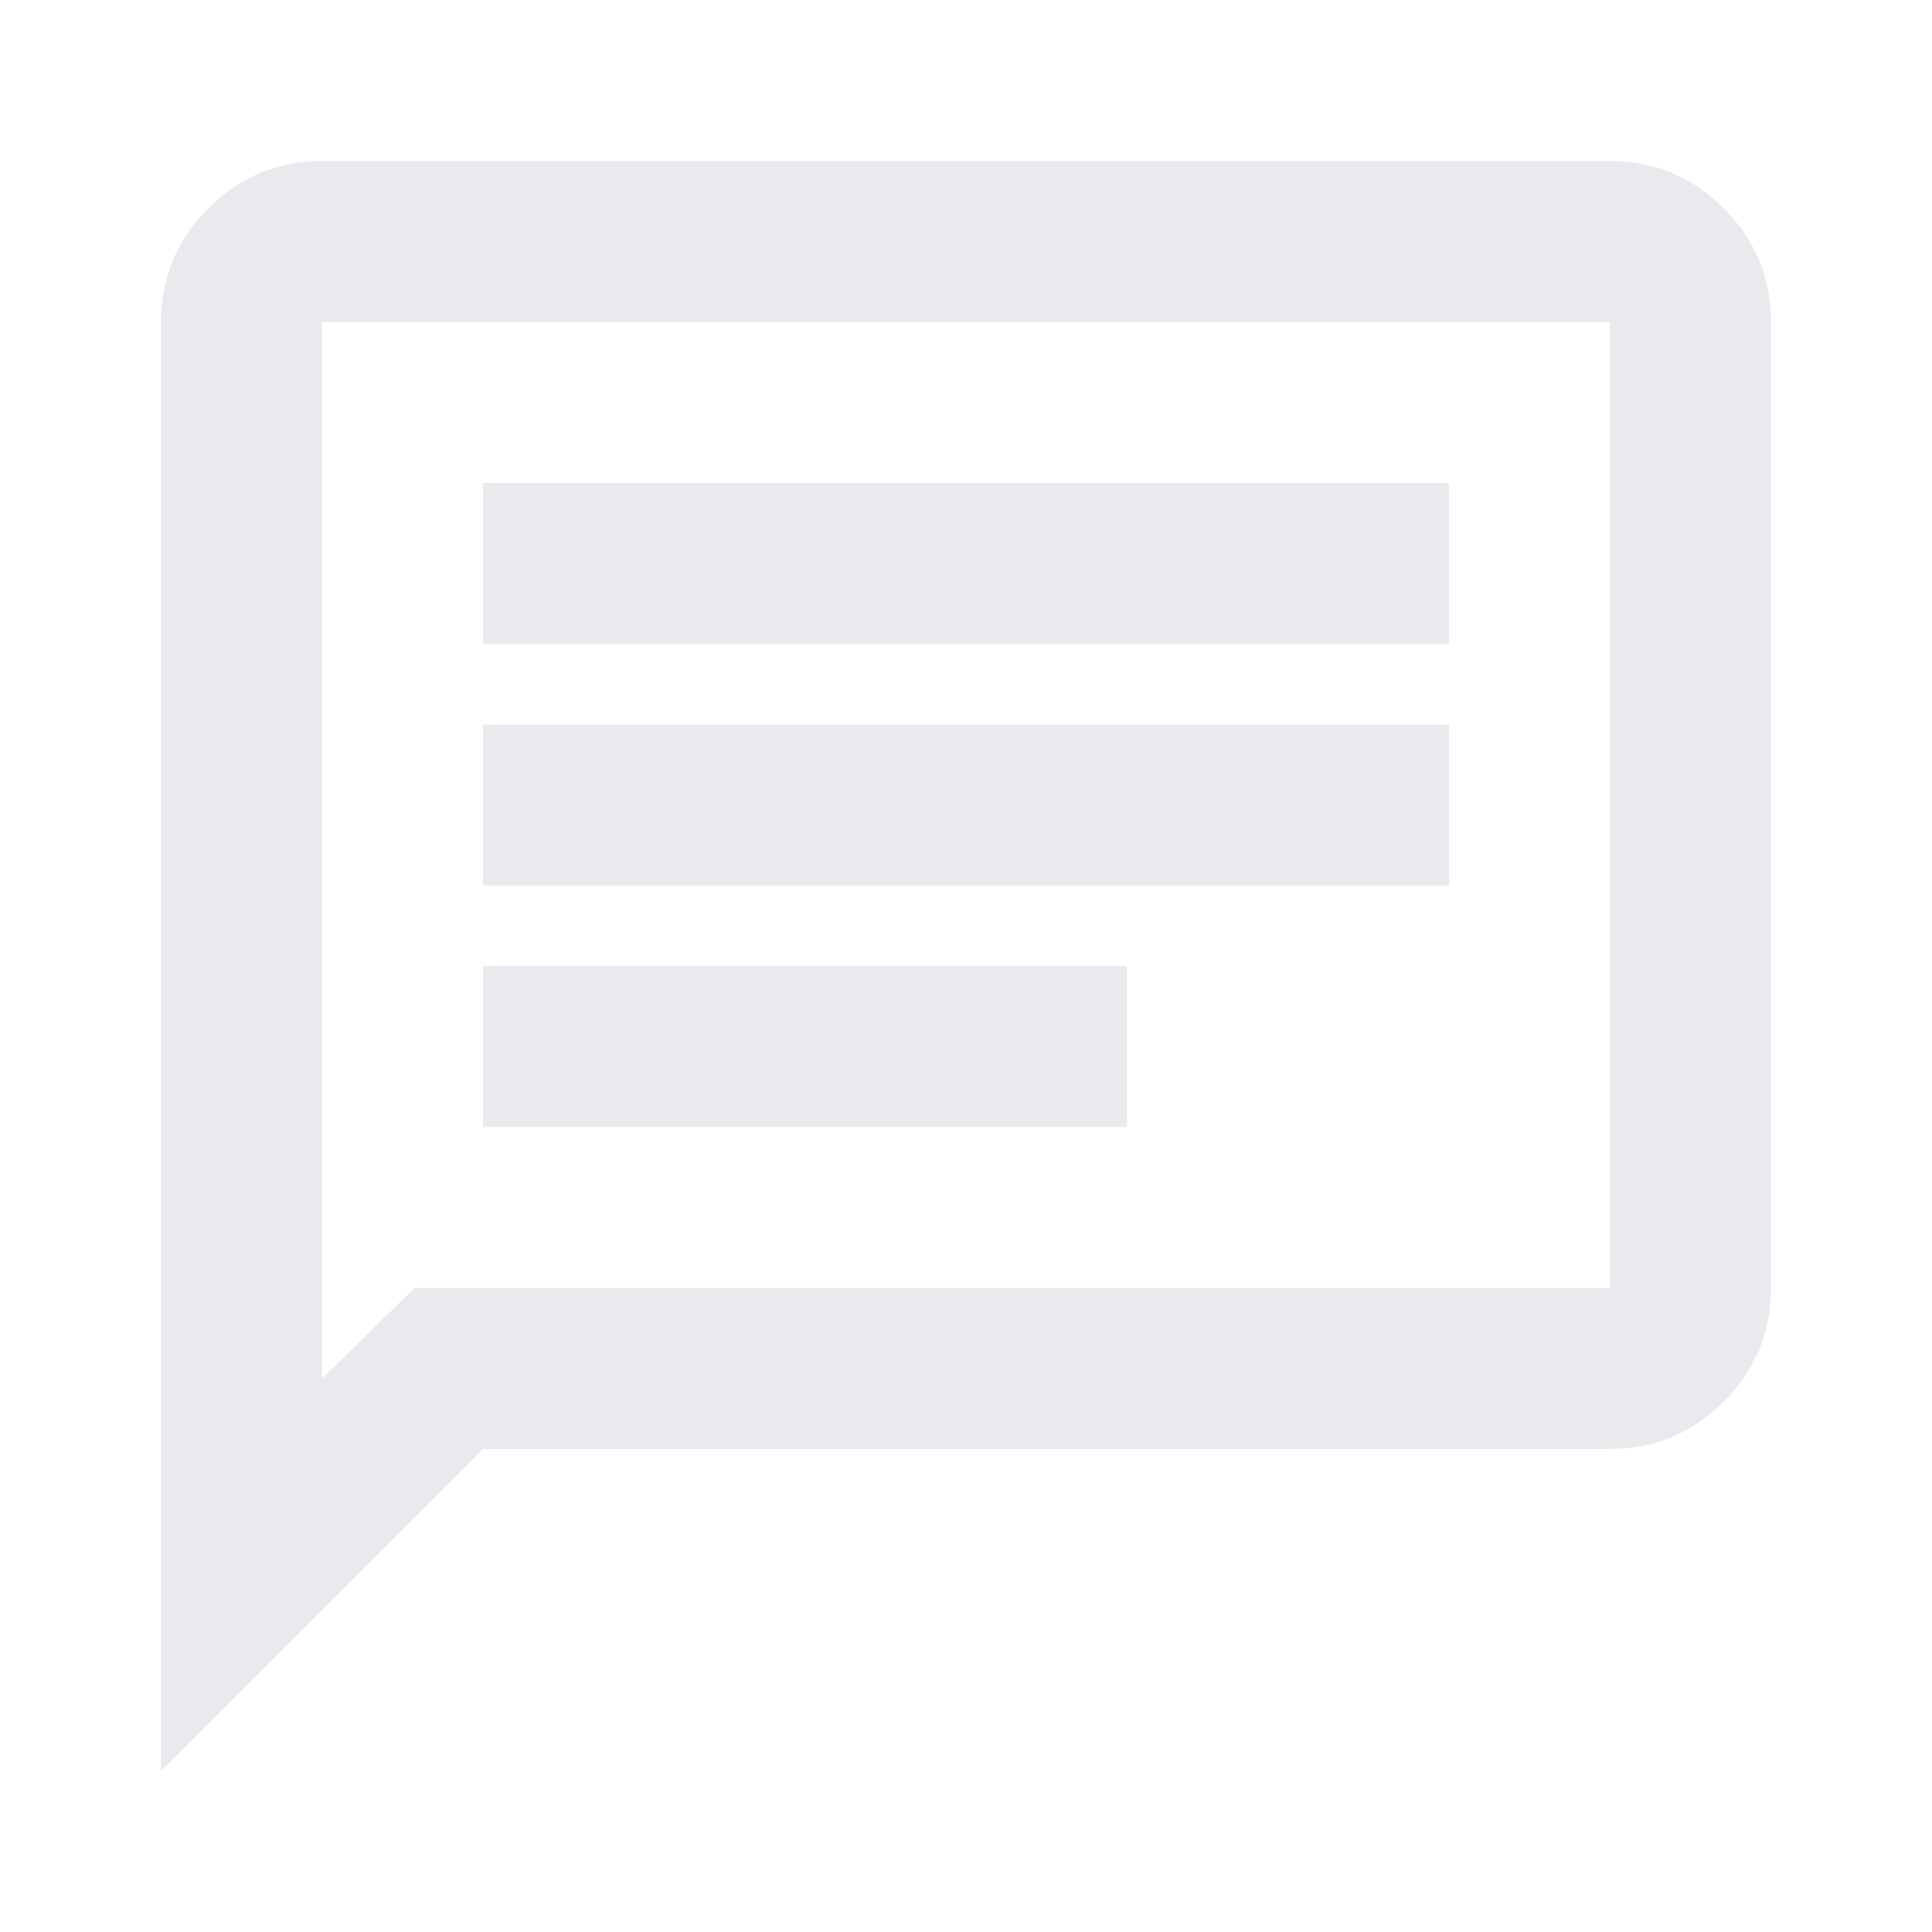
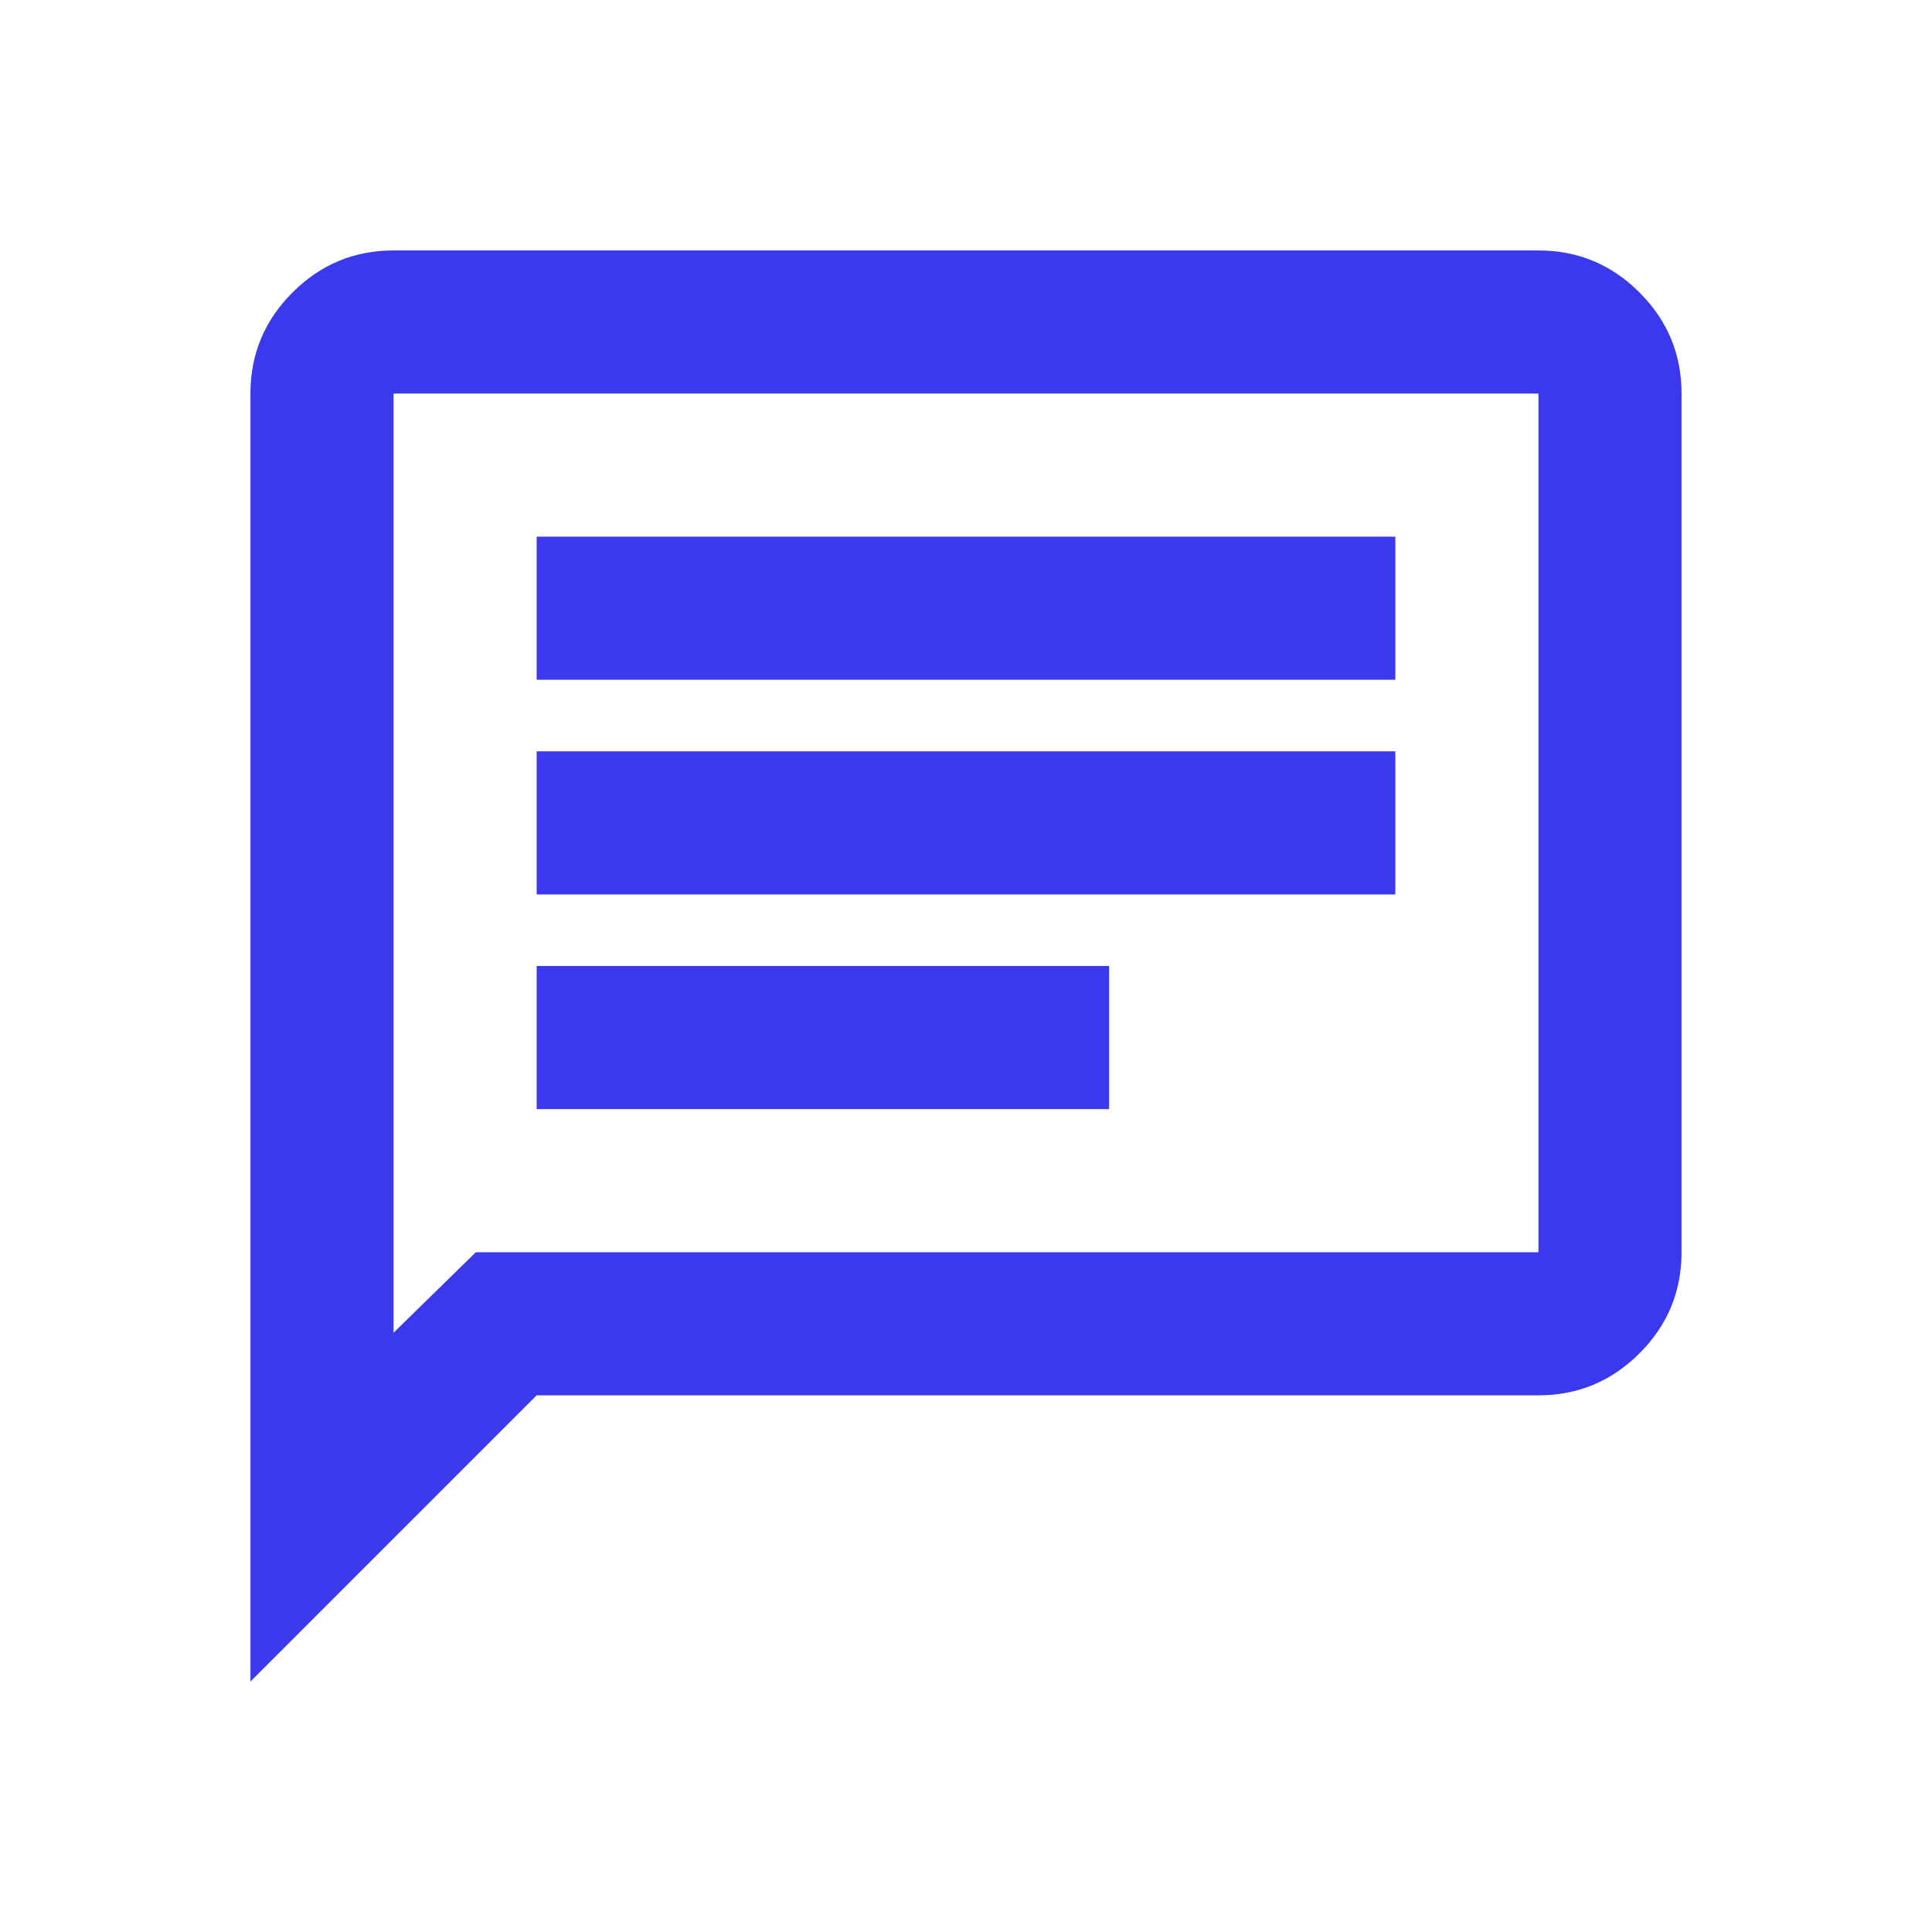
- <svg xmlns="http://www.w3.org/2000/svg" height="24px" viewBox="0 -960 960 960" width="24px" fill="#e8eaed">
-   <path d="M240-400h320v-80H240v80Zm0-120h480v-80H240v80Zm0-120h480v-80H240v80ZM80-80v-720q0-33 23.5-56.5T160-880h640q33 0 56.5 23.5T880-800v480q0 33-23.5 56.5T800-240H240L80-80Zm126-240h594v-480H160v525l46-45Zm-46 0v-480 480Z" />
+ <svg xmlns="http://www.w3.org/2000/svg" version="1.1" width="1080" height="1080" viewBox="0 0 1080 1080" xml:space="preserve">
+   <defs>
+ </defs>
+   <g transform="matrix(1 0 0 1 540 540)" id="bdee173c-fdbc-4008-be7b-14fe5526d0a9">
+     <rect style="stroke: none; stroke-width: 1; stroke-dasharray: none; stroke-linecap: butt; stroke-dashoffset: 0; stroke-linejoin: miter; stroke-miterlimit: 4; fill: rgb(255,255,255); fill-rule: nonzero; opacity: 1; visibility: hidden;" vector-effect="non-scaling-stroke" x="-540" y="-540" rx="0" ry="0" width="1080" height="1080" />
+   </g>
+   <g transform="matrix(1 0 0 1 540 540)" id="9d21b5aa-0158-407e-a506-fcb85b578ff6">
+ </g>
+   <g transform="matrix(1 0 0 1 540 540)" id="529dd2cf-8c32-45c7-a637-09fa51369409">
+     <path style="stroke: rgb(0,0,0); stroke-width: 0; stroke-dasharray: none; stroke-linecap: butt; stroke-dashoffset: 0; stroke-linejoin: miter; stroke-miterlimit: 4; fill: rgb(58,57,237); fill-rule: nonzero; opacity: 1;" vector-effect="non-scaling-stroke" transform=" translate(-480, 480)" d="M 240 -400 L 560 -400 L 560 -480 L 240 -480 L 240 -400 Z M 240 -520 L 720 -520 L 720 -600 L 240 -600 L 240 -520 Z M 240 -640 L 720 -640 L 720 -720 L 240 -720 L 240 -640 Z M 80 -80 L 80 -800 Q 80 -833 103.5 -856.5 Q 127 -880 160 -880 L 800 -880 Q 833 -880 856.5 -856.5 Q 880 -833 880 -800 L 880 -320 Q 880 -287 856.5 -263.5 Q 833 -240 800 -240 L 240 -240 L 80 -80 Z M 206 -320 L 800 -320 L 800 -800 L 160 -800 L 160 -275 L 206 -320 Z M 160 -320 L 160 -800 L 160 -320 Z" stroke-linecap="round" />
+   </g>
</svg>
